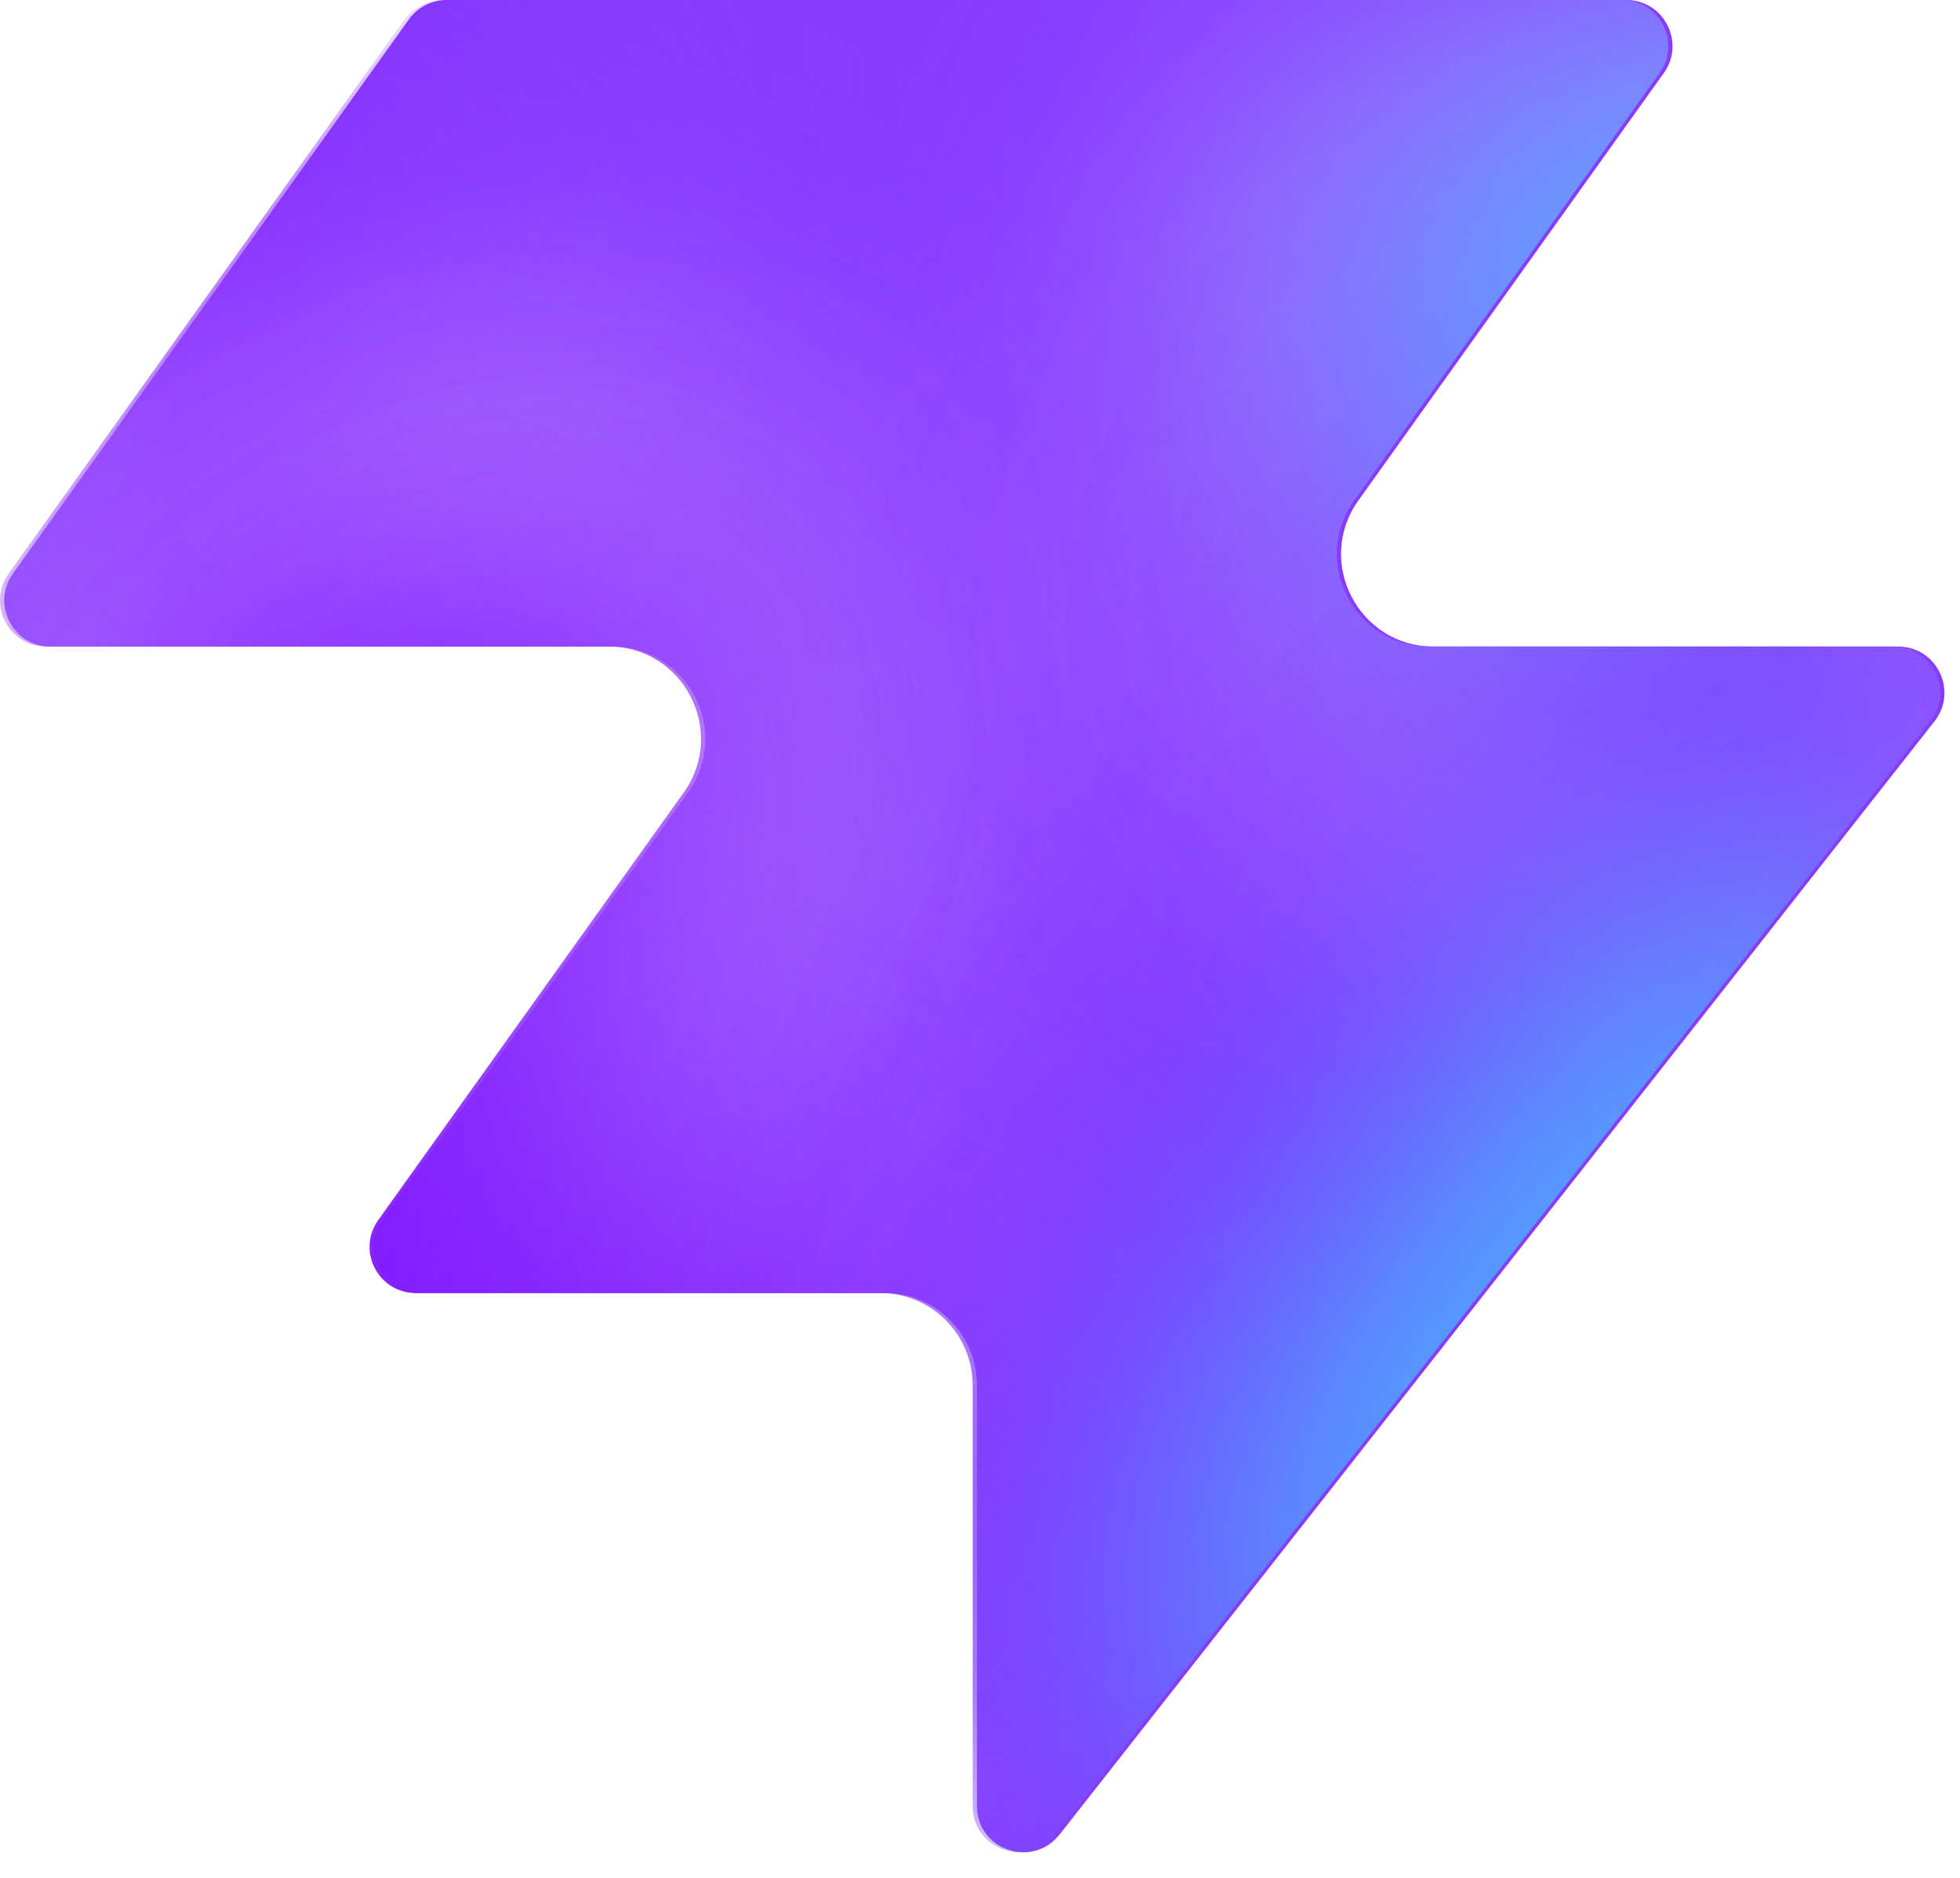
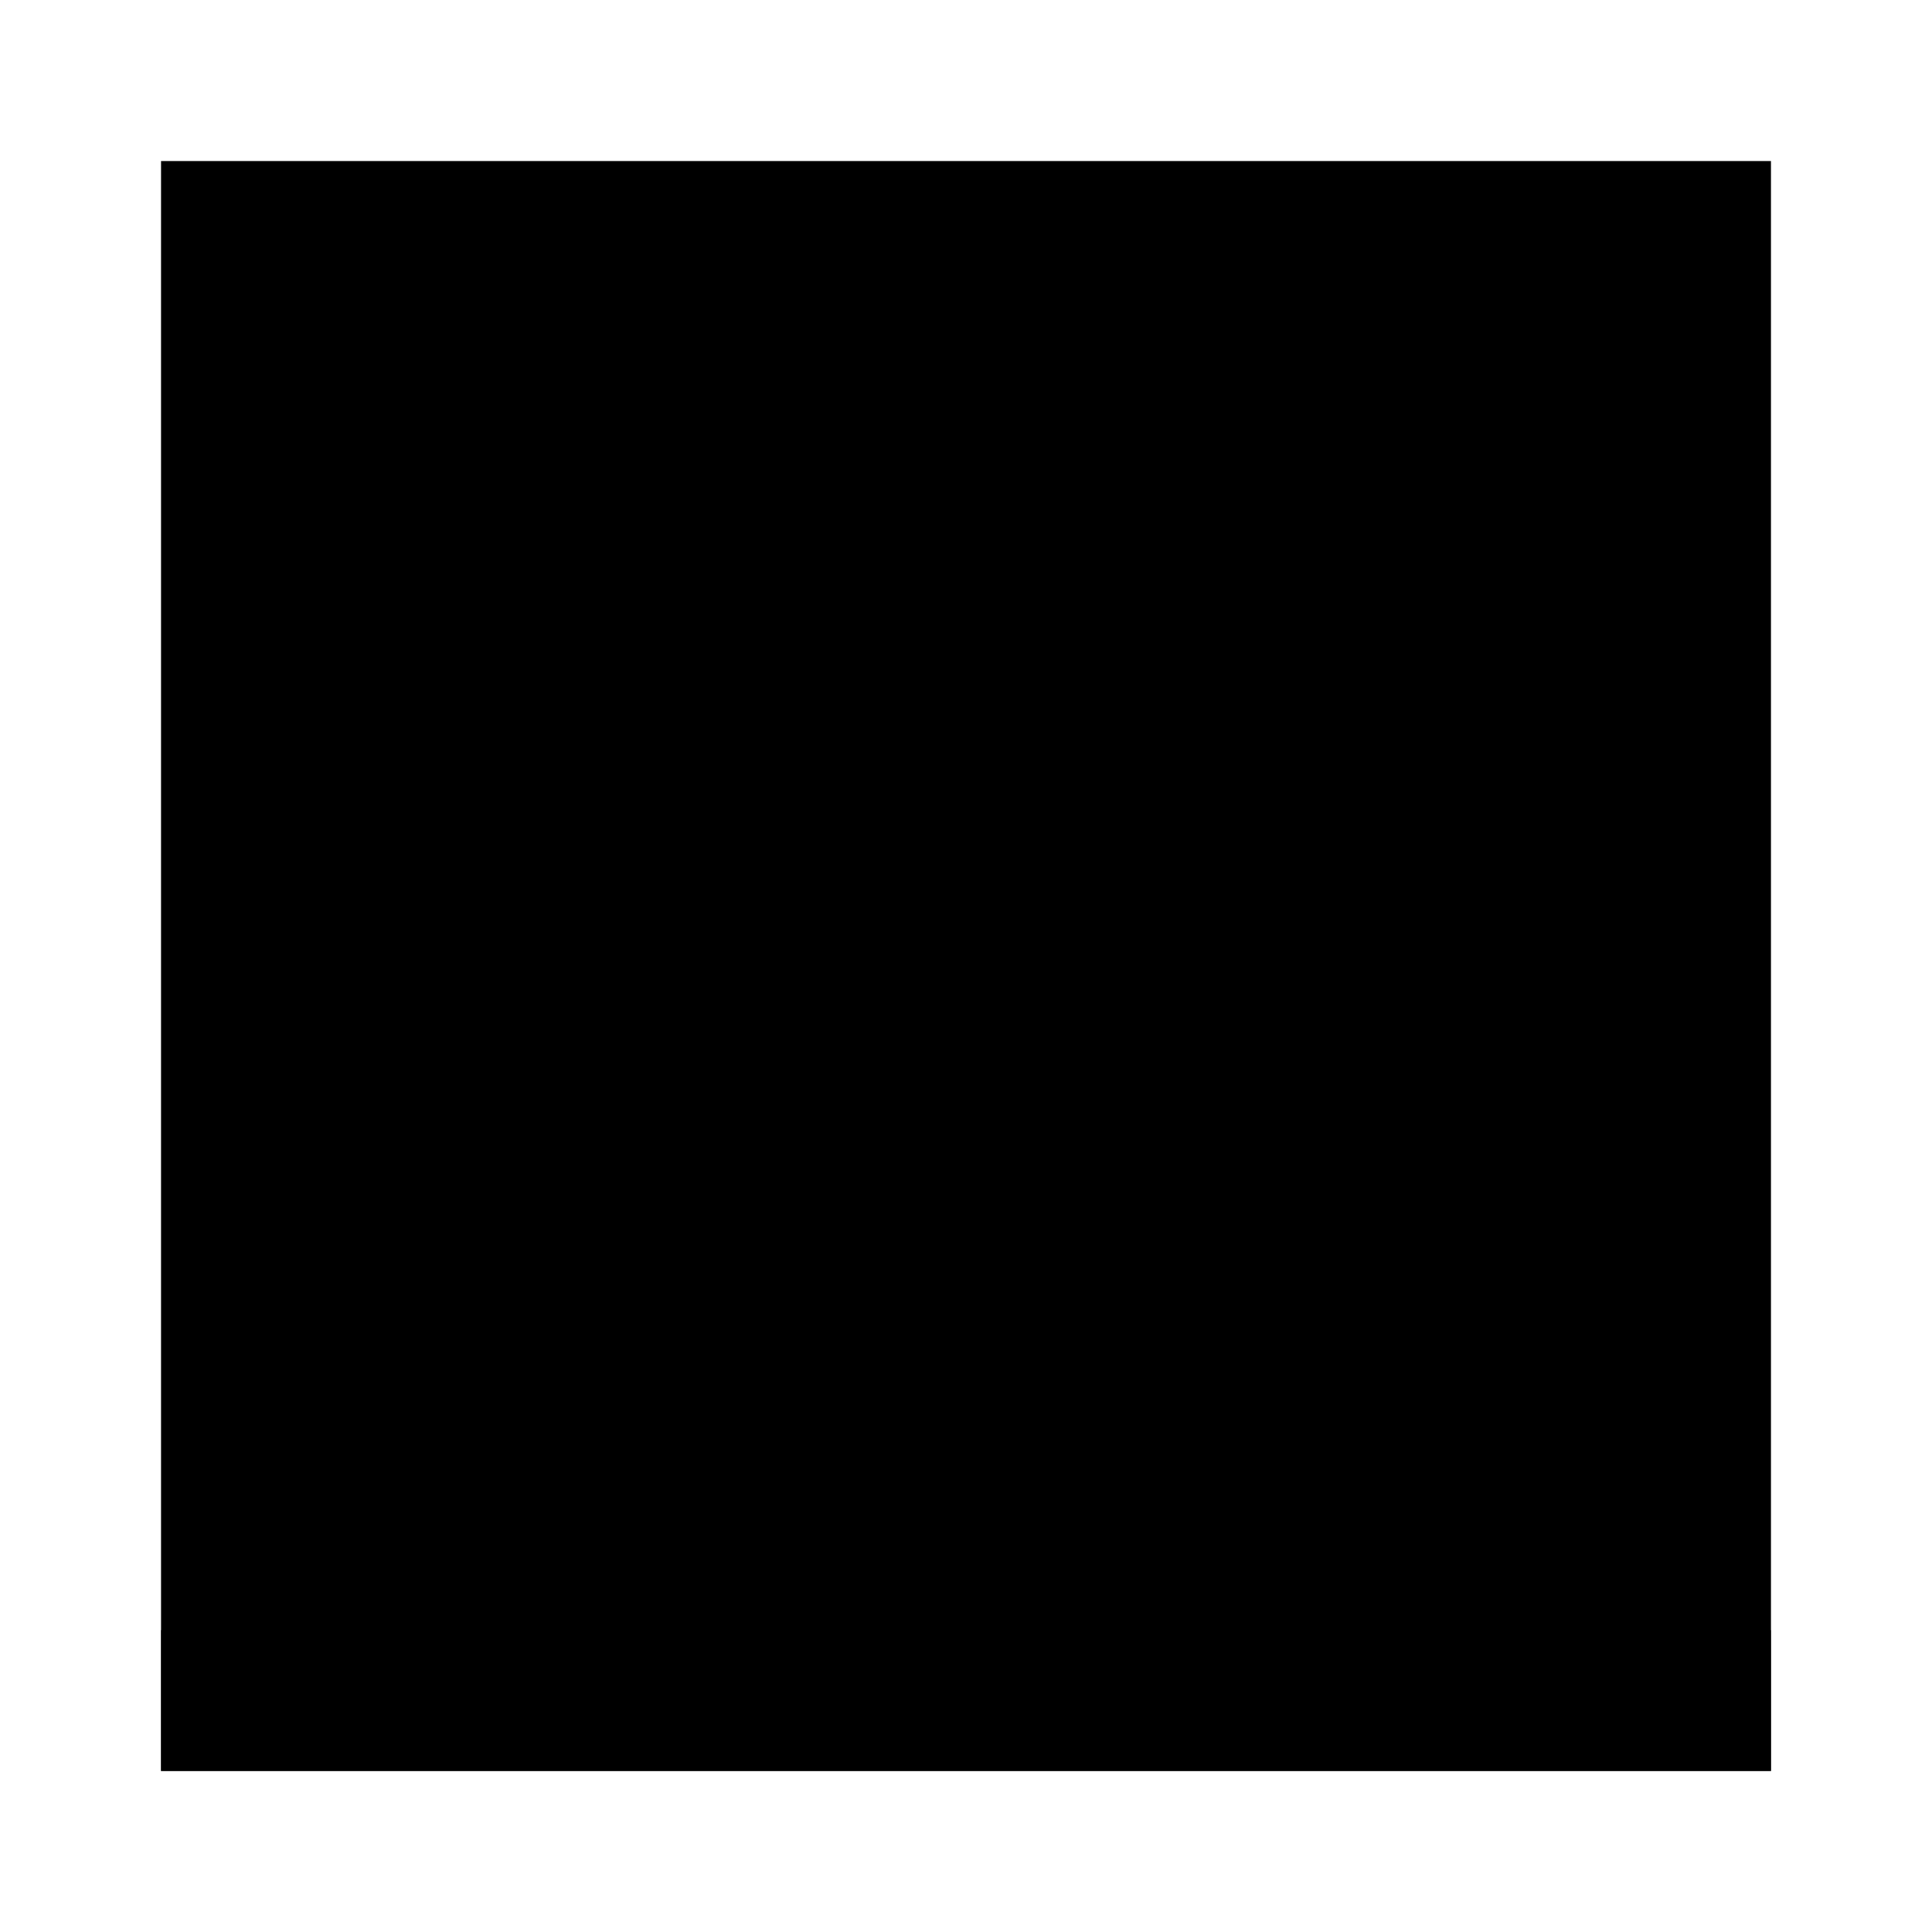
- <svg xmlns="http://www.w3.org/2000/svg" width="48" height="46" fill="none" viewBox="0 0 48 46">
-   <path fill="#863bff" d="M25.946 44.938c-.664.845-2.021.375-2.021-.698V33.937a2.26 2.26 0 0 0-2.262-2.262H10.287c-.92 0-1.456-1.04-.92-1.788l7.48-10.471c1.07-1.497 0-3.578-1.842-3.578H1.237c-.92 0-1.456-1.04-.92-1.788L10.013.474c.214-.297.556-.474.92-.474h28.894c.92 0 1.456 1.04.92 1.788l-7.48 10.471c-1.07 1.498 0 3.579 1.842 3.579h11.377c.943 0 1.473 1.088.89 1.83L25.947 44.94z" style="fill:#863bff;fill:color(display-p3 .525 .23 1);fill-opacity:1" />
-   <mask id="a" width="48" height="46" x="0" y="0" maskUnits="userSpaceOnUse" style="mask-type:alpha">
-     <path fill="#000" d="M25.842 44.938c-.664.844-2.021.375-2.021-.698V33.937a2.26 2.26 0 0 0-2.262-2.262H10.183c-.92 0-1.456-1.04-.92-1.788l7.48-10.471c1.07-1.498 0-3.579-1.842-3.579H1.133c-.92 0-1.456-1.04-.92-1.787L9.91.473c.214-.297.556-.474.92-.474h28.894c.92 0 1.456 1.04.92 1.788l-7.48 10.471c-1.07 1.498 0 3.578 1.842 3.578h11.377c.943 0 1.473 1.088.89 1.832L25.843 44.94z" style="fill:#000;fill-opacity:1" />
-   </mask>
-   <g mask="url(#a)">
-     <g filter="url(#b)">
-       <ellipse cx="5.508" cy="14.704" fill="#ede6ff" rx="5.508" ry="14.704" style="fill:#ede6ff;fill:color(display-p3 .927 .903 1);fill-opacity:1" transform="matrix(.00324 1 1 -.00324 -4.47 31.516)" />
-     </g>
-     <g filter="url(#c)">
-       <ellipse cx="10.399" cy="29.851" fill="#ede6ff" rx="10.399" ry="29.851" style="fill:#ede6ff;fill:color(display-p3 .927 .903 1);fill-opacity:1" transform="matrix(.00324 1 1 -.00324 -39.328 7.883)" />
-     </g>
-     <g filter="url(#d)">
-       <ellipse cx="5.508" cy="30.487" fill="#7e14ff" rx="5.508" ry="30.487" style="fill:#7e14ff;fill:color(display-p3 .492 .077 1);fill-opacity:1" transform="rotate(89.814 -25.913 -14.639)scale(1 -1)" />
-     </g>
-     <g filter="url(#e)">
-       <ellipse cx="5.508" cy="30.599" fill="#7e14ff" rx="5.508" ry="30.599" style="fill:#7e14ff;fill:color(display-p3 .492 .077 1);fill-opacity:1" transform="rotate(89.814 -32.644 -3.334)scale(1 -1)" />
-     </g>
-     <g filter="url(#f)">
-       <ellipse cx="5.508" cy="30.599" fill="#7e14ff" rx="5.508" ry="30.599" style="fill:#7e14ff;fill:color(display-p3 .492 .077 1);fill-opacity:1" transform="matrix(.00324 1 1 -.00324 -34.34 30.47)" />
-     </g>
-     <g filter="url(#g)">
-       <ellipse cx="14.072" cy="22.078" fill="#ede6ff" rx="14.072" ry="22.078" style="fill:#ede6ff;fill:color(display-p3 .927 .903 1);fill-opacity:1" transform="rotate(93.35 24.506 48.493)scale(-1 1)" />
-     </g>
-     <g filter="url(#h)">
-       <ellipse cx="3.47" cy="21.501" fill="#7e14ff" rx="3.47" ry="21.501" style="fill:#7e14ff;fill:color(display-p3 .492 .077 1);fill-opacity:1" transform="rotate(89.009 28.708 47.59)scale(-1 1)" />
-     </g>
-     <g filter="url(#i)">
-       <ellipse cx="3.47" cy="21.501" fill="#7e14ff" rx="3.47" ry="21.501" style="fill:#7e14ff;fill:color(display-p3 .492 .077 1);fill-opacity:1" transform="rotate(89.009 28.708 47.59)scale(-1 1)" />
-     </g>
-     <g filter="url(#j)">
-       <ellipse cx=".387" cy="8.972" fill="#7e14ff" rx="4.407" ry="29.108" style="fill:#7e14ff;fill:color(display-p3 .492 .077 1);fill-opacity:1" transform="rotate(39.51 .387 8.972)" />
-     </g>
-     <g filter="url(#k)">
-       <ellipse cx="47.523" cy="-6.092" fill="#7e14ff" rx="4.407" ry="29.108" style="fill:#7e14ff;fill:color(display-p3 .492 .077 1);fill-opacity:1" transform="rotate(37.892 47.523 -6.092)" />
-     </g>
-     <g filter="url(#l)">
-       <ellipse cx="41.412" cy="6.333" fill="#47bfff" rx="5.971" ry="9.665" style="fill:#47bfff;fill:color(display-p3 .28 .748 1);fill-opacity:1" transform="rotate(37.892 41.412 6.333)" />
-     </g>
-     <g filter="url(#m)">
-       <ellipse cx="-1.879" cy="38.332" fill="#7e14ff" rx="4.407" ry="29.108" style="fill:#7e14ff;fill:color(display-p3 .492 .077 1);fill-opacity:1" transform="rotate(37.892 -1.88 38.332)" />
-     </g>
-     <g filter="url(#n)">
-       <ellipse cx="-1.879" cy="38.332" fill="#7e14ff" rx="4.407" ry="29.108" style="fill:#7e14ff;fill:color(display-p3 .492 .077 1);fill-opacity:1" transform="rotate(37.892 -1.88 38.332)" />
-     </g>
-     <g filter="url(#o)">
-       <ellipse cx="35.651" cy="29.907" fill="#7e14ff" rx="4.407" ry="29.108" style="fill:#7e14ff;fill:color(display-p3 .492 .077 1);fill-opacity:1" transform="rotate(37.892 35.651 29.907)" />
-     </g>
-     <g filter="url(#p)">
-       <ellipse cx="38.418" cy="32.4" fill="#47bfff" rx="5.971" ry="15.297" style="fill:#47bfff;fill:color(display-p3 .28 .748 1);fill-opacity:1" transform="rotate(37.892 38.418 32.4)" />
-     </g>
+ <svg xmlns="http://www.w3.org/2000/svg" width="96" height="96" viewBox="0 0 96 96">
+   <style>
+     .background { fill: oklch(0.205 0 0); }
+     .symbol { fill: oklch(0.975 0.006 95); }
+     .accent { fill: oklch(0.9 0.2 126); }
+ 
+     @media (prefers-color-scheme: dark) {
+       .background { fill: oklch(0.94 0.008 95); }
+       .symbol { fill: oklch(0.18 0.012 115); }
+       .accent { fill: oklch(0.84 0.18 126); }
+     }
+   </style>
+   <rect class="background" x="8" y="8" width="80" height="80" />
+   <g class="symbol">
+     <path d="M21 26H38L48 40L41 50Z" />
+     <path d="M75 26H58L48 40L55 50Z" />
+     <path d="M41 46L48 40L55 46L52 56H44Z" />
+     <path d="M44 56H52L57 73L48 80L39 73Z" />
  </g>
-   <defs>
-     <filter id="b" width="60.045" height="41.654" x="-19.77" y="16.149" color-interpolation-filters="sRGB" filterUnits="userSpaceOnUse">
-       <feFlood flood-opacity="0" result="BackgroundImageFix" />
-       <feBlend in="SourceGraphic" in2="BackgroundImageFix" result="shape" />
-       <feGaussianBlur result="effect1_foregroundBlur_2002_17158" stdDeviation="7.659" />
-     </filter>
-     <filter id="c" width="90.34" height="51.437" x="-54.613" y="-7.533" color-interpolation-filters="sRGB" filterUnits="userSpaceOnUse">
-       <feFlood flood-opacity="0" result="BackgroundImageFix" />
-       <feBlend in="SourceGraphic" in2="BackgroundImageFix" result="shape" />
-       <feGaussianBlur result="effect1_foregroundBlur_2002_17158" stdDeviation="7.659" />
-     </filter>
-     <filter id="d" width="79.355" height="29.4" x="-49.64" y="2.03" color-interpolation-filters="sRGB" filterUnits="userSpaceOnUse">
-       <feFlood flood-opacity="0" result="BackgroundImageFix" />
-       <feBlend in="SourceGraphic" in2="BackgroundImageFix" result="shape" />
-       <feGaussianBlur result="effect1_foregroundBlur_2002_17158" stdDeviation="4.596" />
-     </filter>
-     <filter id="e" width="79.579" height="29.4" x="-45.045" y="20.029" color-interpolation-filters="sRGB" filterUnits="userSpaceOnUse">
-       <feFlood flood-opacity="0" result="BackgroundImageFix" />
-       <feBlend in="SourceGraphic" in2="BackgroundImageFix" result="shape" />
-       <feGaussianBlur result="effect1_foregroundBlur_2002_17158" stdDeviation="4.596" />
-     </filter>
-     <filter id="f" width="79.579" height="29.4" x="-43.513" y="21.178" color-interpolation-filters="sRGB" filterUnits="userSpaceOnUse">
-       <feFlood flood-opacity="0" result="BackgroundImageFix" />
-       <feBlend in="SourceGraphic" in2="BackgroundImageFix" result="shape" />
-       <feGaussianBlur result="effect1_foregroundBlur_2002_17158" stdDeviation="4.596" />
-     </filter>
-     <filter id="g" width="74.749" height="58.852" x="15.756" y="-17.901" color-interpolation-filters="sRGB" filterUnits="userSpaceOnUse">
-       <feFlood flood-opacity="0" result="BackgroundImageFix" />
-       <feBlend in="SourceGraphic" in2="BackgroundImageFix" result="shape" />
-       <feGaussianBlur result="effect1_foregroundBlur_2002_17158" stdDeviation="7.659" />
-     </filter>
-     <filter id="h" width="61.377" height="25.362" x="23.548" y="2.284" color-interpolation-filters="sRGB" filterUnits="userSpaceOnUse">
-       <feFlood flood-opacity="0" result="BackgroundImageFix" />
-       <feBlend in="SourceGraphic" in2="BackgroundImageFix" result="shape" />
-       <feGaussianBlur result="effect1_foregroundBlur_2002_17158" stdDeviation="4.596" />
-     </filter>
-     <filter id="i" width="61.377" height="25.362" x="23.548" y="2.284" color-interpolation-filters="sRGB" filterUnits="userSpaceOnUse">
-       <feFlood flood-opacity="0" result="BackgroundImageFix" />
-       <feBlend in="SourceGraphic" in2="BackgroundImageFix" result="shape" />
-       <feGaussianBlur result="effect1_foregroundBlur_2002_17158" stdDeviation="4.596" />
-     </filter>
-     <filter id="j" width="56.045" height="63.649" x="-27.636" y="-22.853" color-interpolation-filters="sRGB" filterUnits="userSpaceOnUse">
-       <feFlood flood-opacity="0" result="BackgroundImageFix" />
-       <feBlend in="SourceGraphic" in2="BackgroundImageFix" result="shape" />
-       <feGaussianBlur result="effect1_foregroundBlur_2002_17158" stdDeviation="4.596" />
-     </filter>
-     <filter id="k" width="54.814" height="64.646" x="20.116" y="-38.415" color-interpolation-filters="sRGB" filterUnits="userSpaceOnUse">
-       <feFlood flood-opacity="0" result="BackgroundImageFix" />
-       <feBlend in="SourceGraphic" in2="BackgroundImageFix" result="shape" />
-       <feGaussianBlur result="effect1_foregroundBlur_2002_17158" stdDeviation="4.596" />
-     </filter>
-     <filter id="l" width="33.541" height="35.313" x="24.641" y="-11.323" color-interpolation-filters="sRGB" filterUnits="userSpaceOnUse">
-       <feFlood flood-opacity="0" result="BackgroundImageFix" />
-       <feBlend in="SourceGraphic" in2="BackgroundImageFix" result="shape" />
-       <feGaussianBlur result="effect1_foregroundBlur_2002_17158" stdDeviation="4.596" />
-     </filter>
-     <filter id="m" width="54.814" height="64.646" x="-29.286" y="6.009" color-interpolation-filters="sRGB" filterUnits="userSpaceOnUse">
-       <feFlood flood-opacity="0" result="BackgroundImageFix" />
-       <feBlend in="SourceGraphic" in2="BackgroundImageFix" result="shape" />
-       <feGaussianBlur result="effect1_foregroundBlur_2002_17158" stdDeviation="4.596" />
-     </filter>
-     <filter id="n" width="54.814" height="64.646" x="-29.286" y="6.009" color-interpolation-filters="sRGB" filterUnits="userSpaceOnUse">
-       <feFlood flood-opacity="0" result="BackgroundImageFix" />
-       <feBlend in="SourceGraphic" in2="BackgroundImageFix" result="shape" />
-       <feGaussianBlur result="effect1_foregroundBlur_2002_17158" stdDeviation="4.596" />
-     </filter>
-     <filter id="o" width="54.814" height="64.646" x="8.244" y="-2.416" color-interpolation-filters="sRGB" filterUnits="userSpaceOnUse">
-       <feFlood flood-opacity="0" result="BackgroundImageFix" />
-       <feBlend in="SourceGraphic" in2="BackgroundImageFix" result="shape" />
-       <feGaussianBlur result="effect1_foregroundBlur_2002_17158" stdDeviation="4.596" />
-     </filter>
-     <filter id="p" width="39.409" height="43.623" x="18.713" y="10.588" color-interpolation-filters="sRGB" filterUnits="userSpaceOnUse">
-       <feFlood flood-opacity="0" result="BackgroundImageFix" />
-       <feBlend in="SourceGraphic" in2="BackgroundImageFix" result="shape" />
-       <feGaussianBlur result="effect1_foregroundBlur_2002_17158" stdDeviation="4.596" />
-     </filter>
-   </defs>
+   <rect class="accent" x="8" y="81" width="80" height="7" />
</svg>
